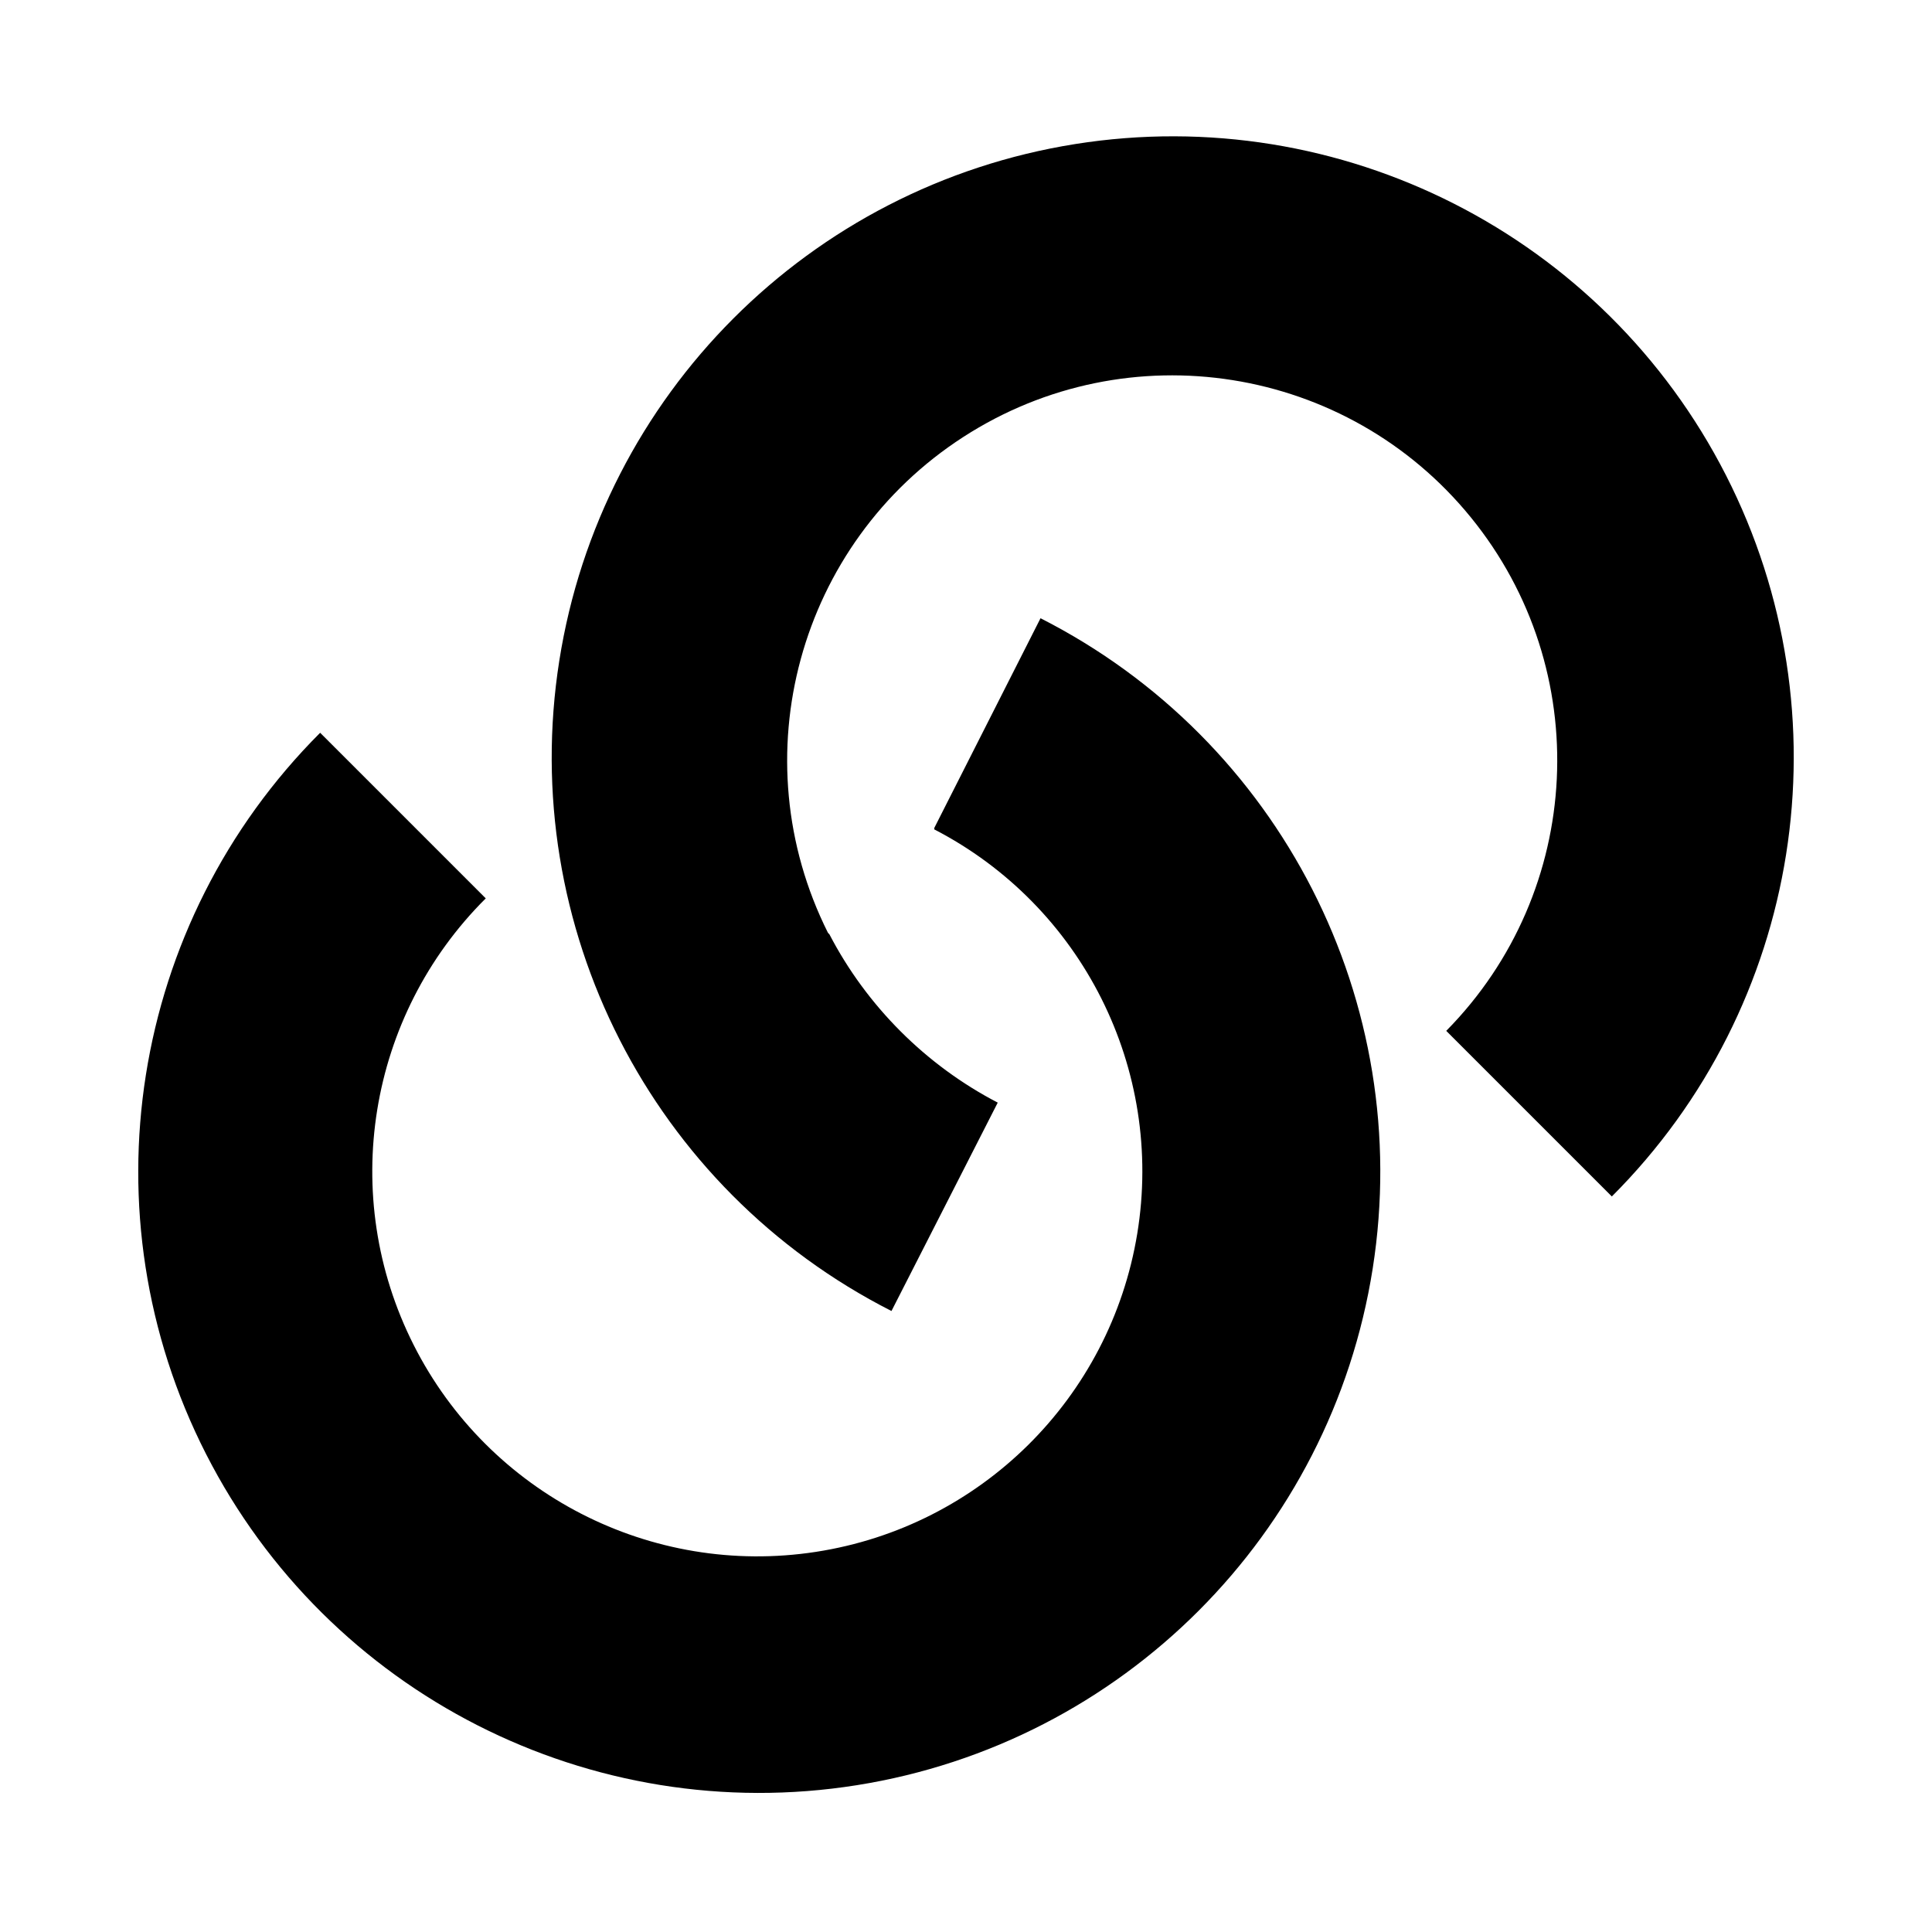
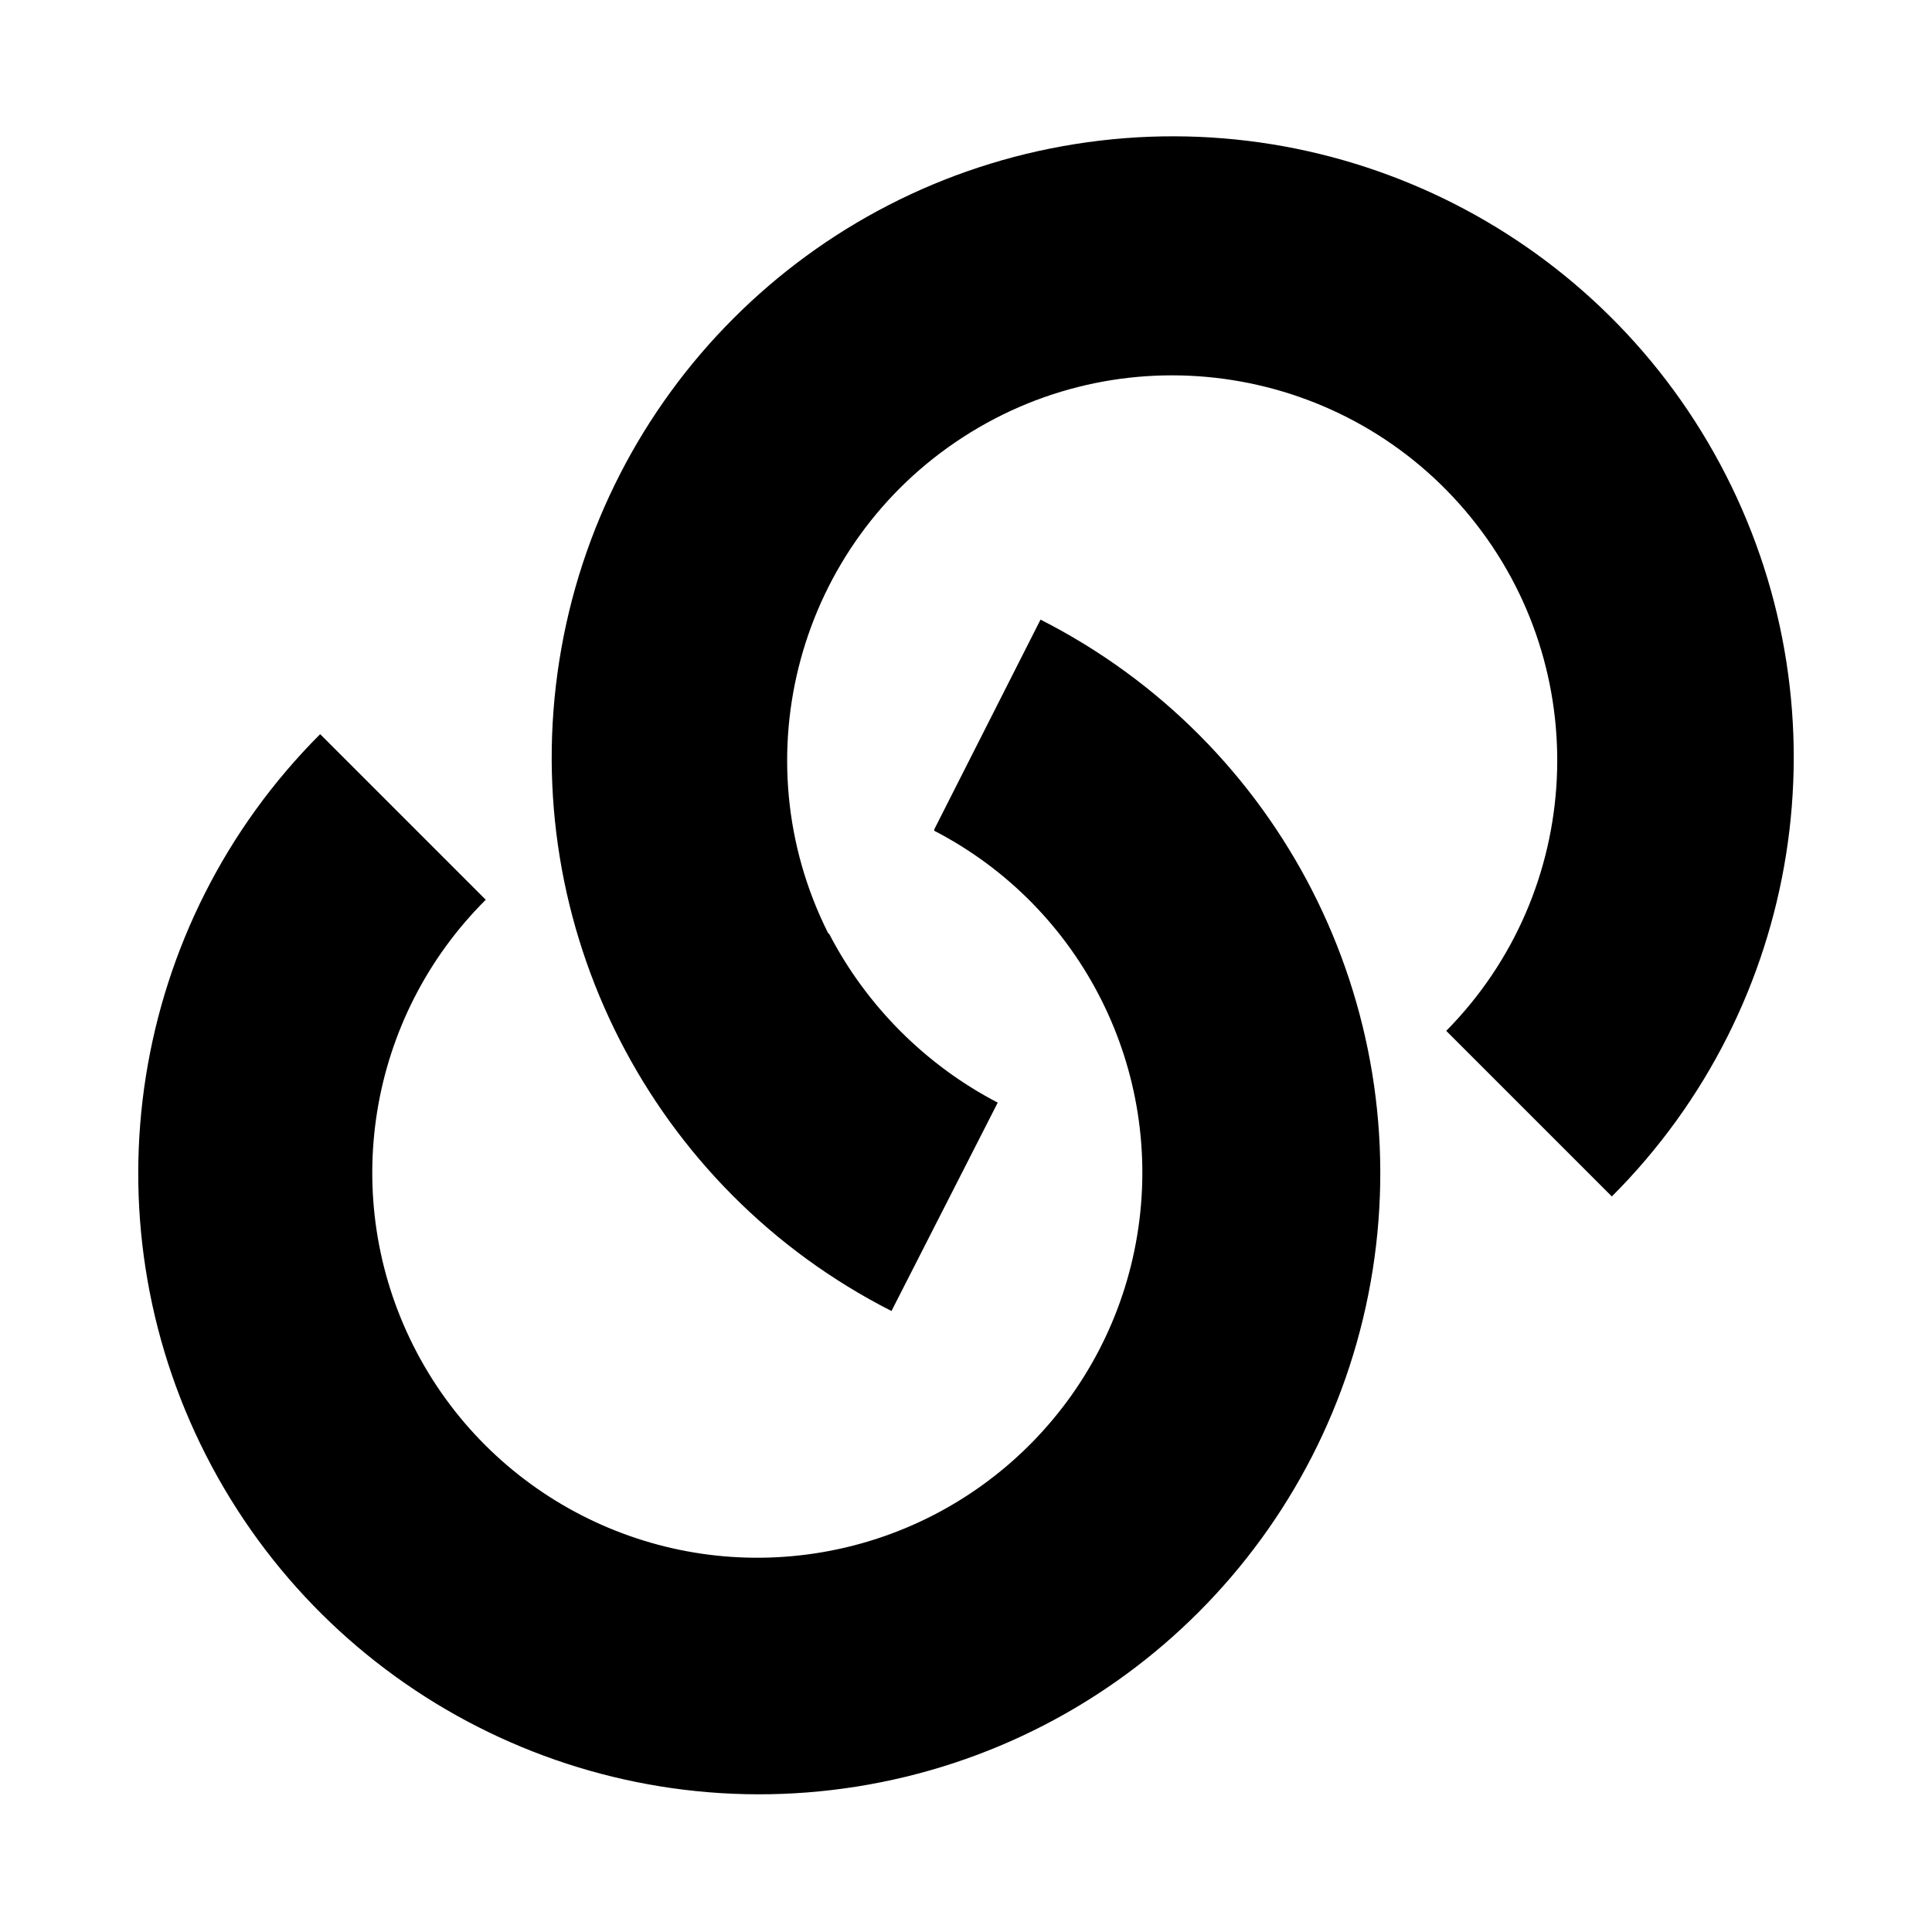
<svg aria-hidden="true" class="svg-icon iconLinkSm" width="14" height="14" viewBox="0 0 14 14">
-   <path d="M6.01 6.77c.27.52.7.95 1.22 1.22L6.46 9.5a4.5 4.5 0 1 1 5.22-.83l-1.2-1.2A2.79 2.79 0 1 0 6 6.76zM6.77 6l.77-1.52a4.5 4.5 0 1 1-5.22.83l1.2 1.2a2.79 2.79 0 1 0 3.25-.5z" />
+   <path d="M6.01 6.77c.27.52.7.95 1.22 1.22L6.46 9.5a4.5 4.5 0 115.22-.83l-1.2-1.2A2.79 2.79 0 106 6.76zm.76-.76.77-1.52a4.5 4.5 0 11-5.22.83l1.2 1.2a2.79 2.79 0 103.25-.5z" />
</svg>
